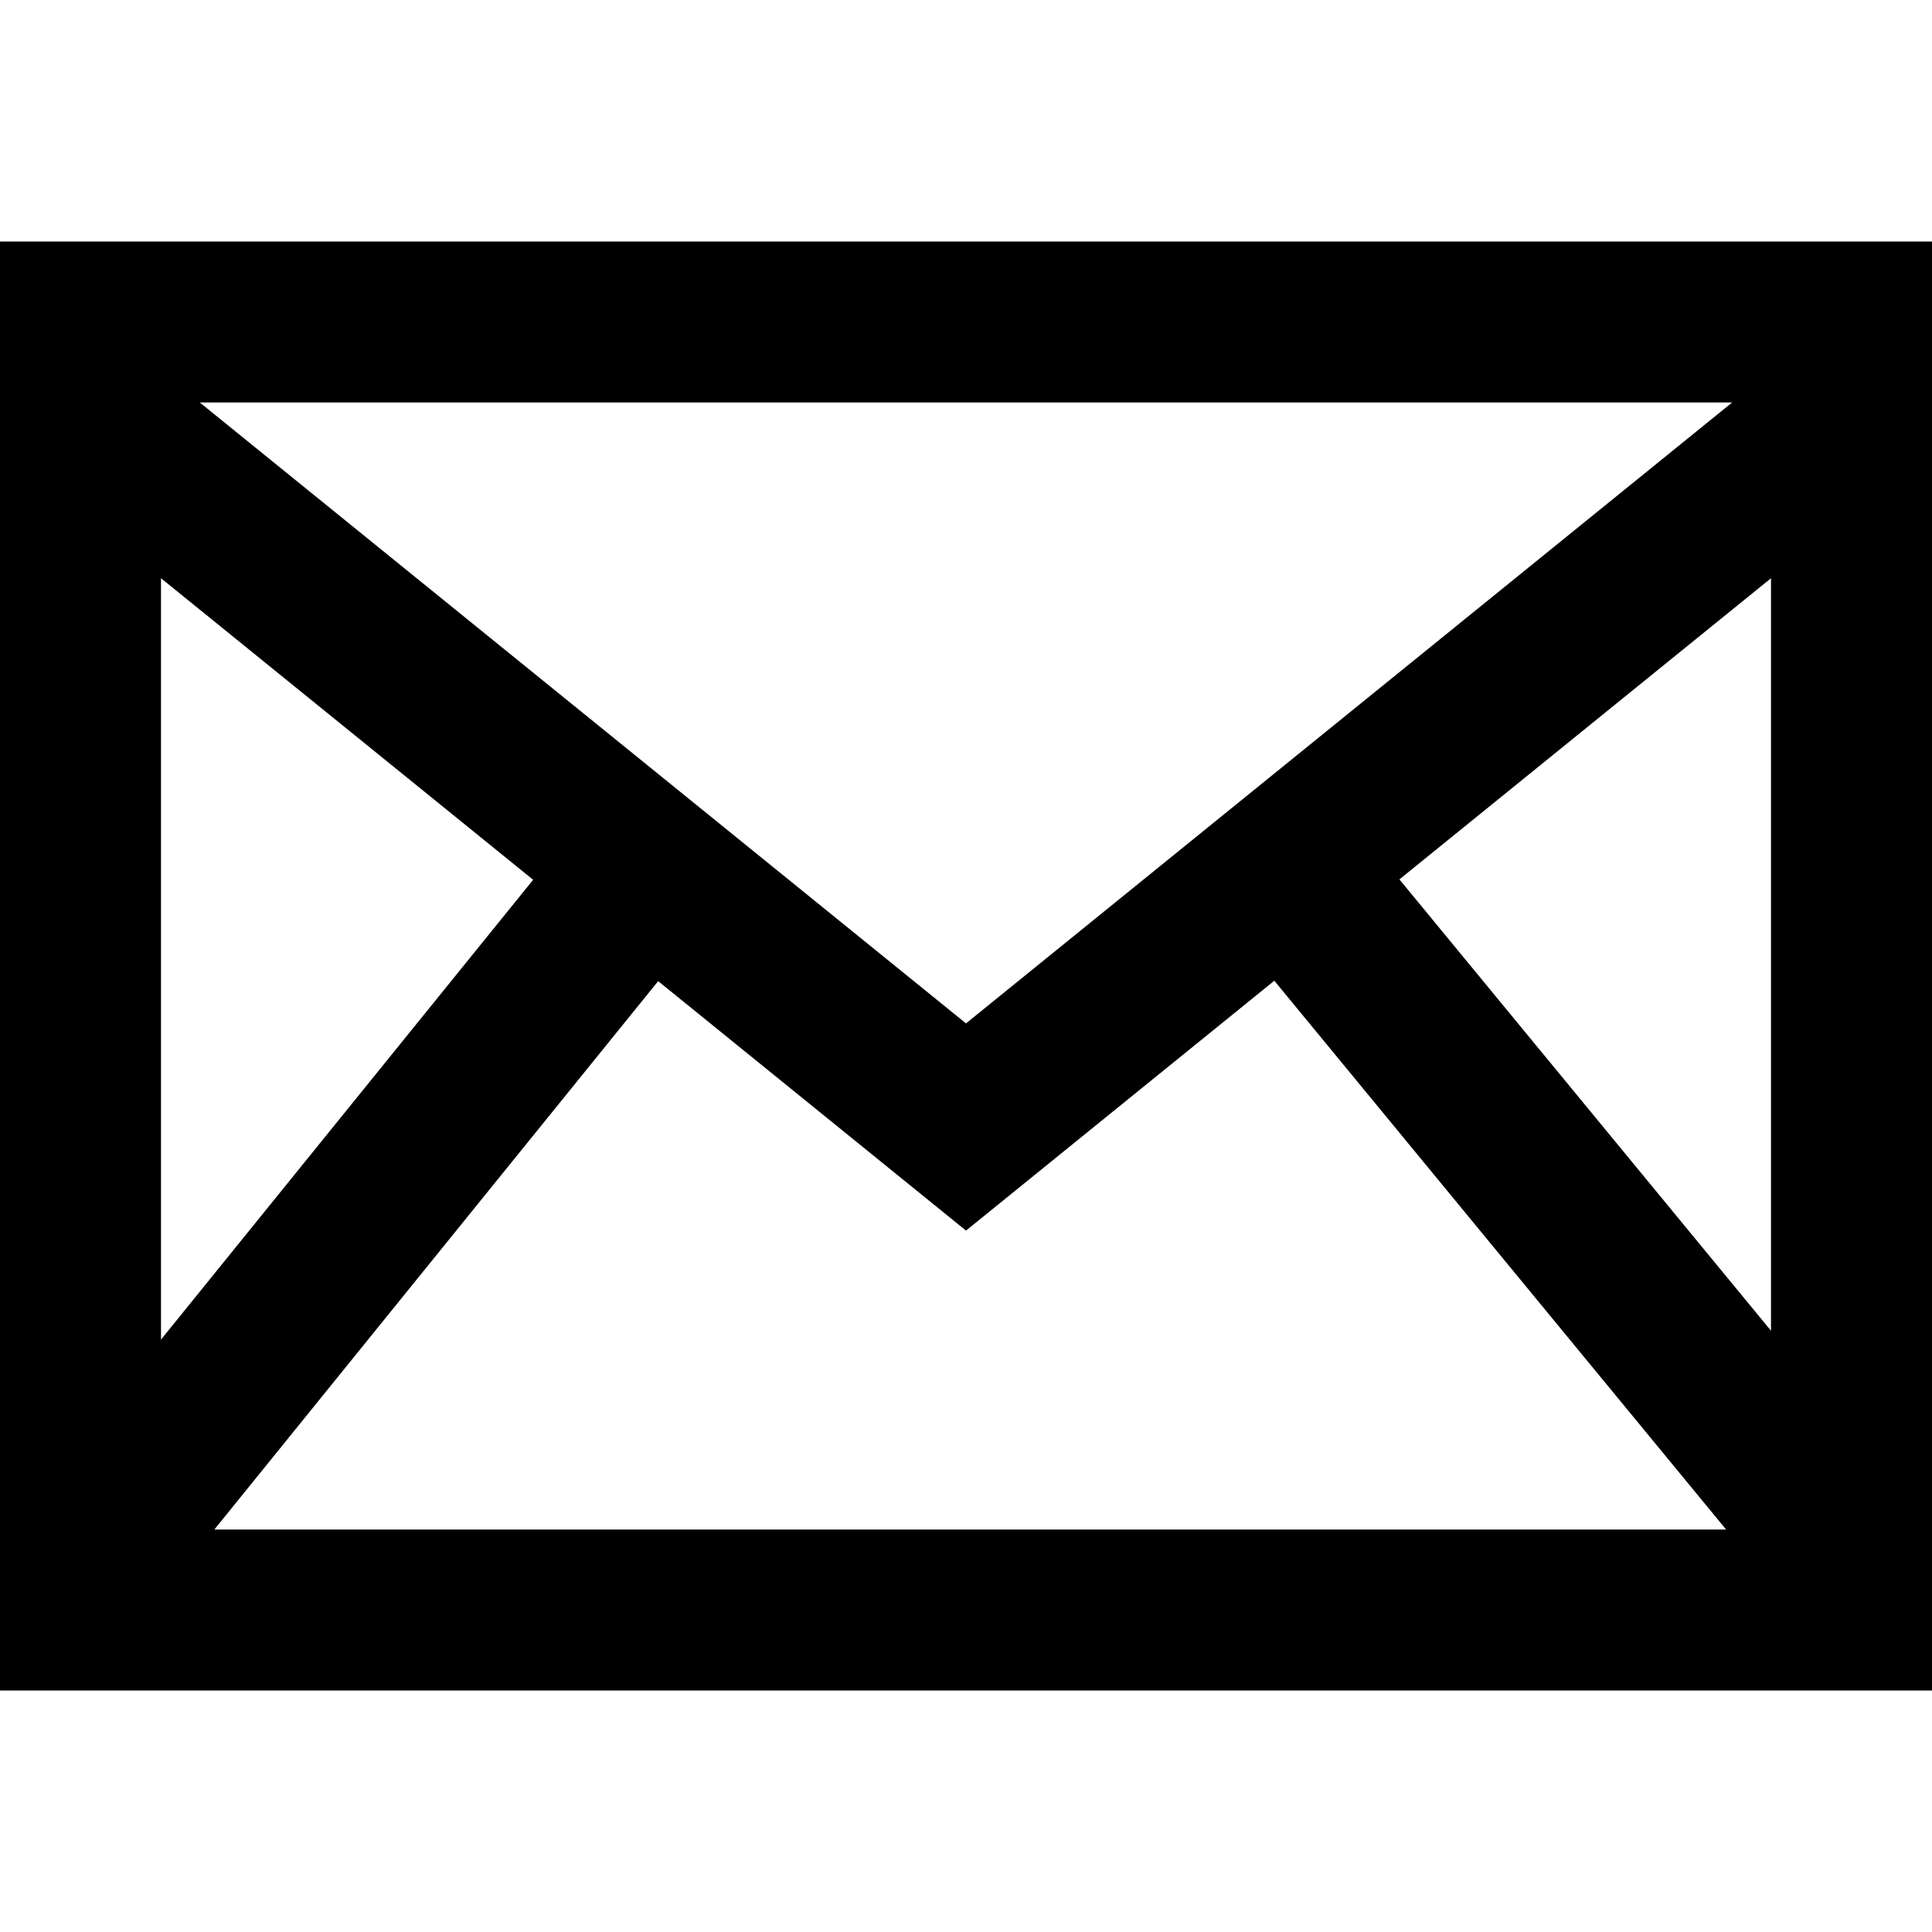
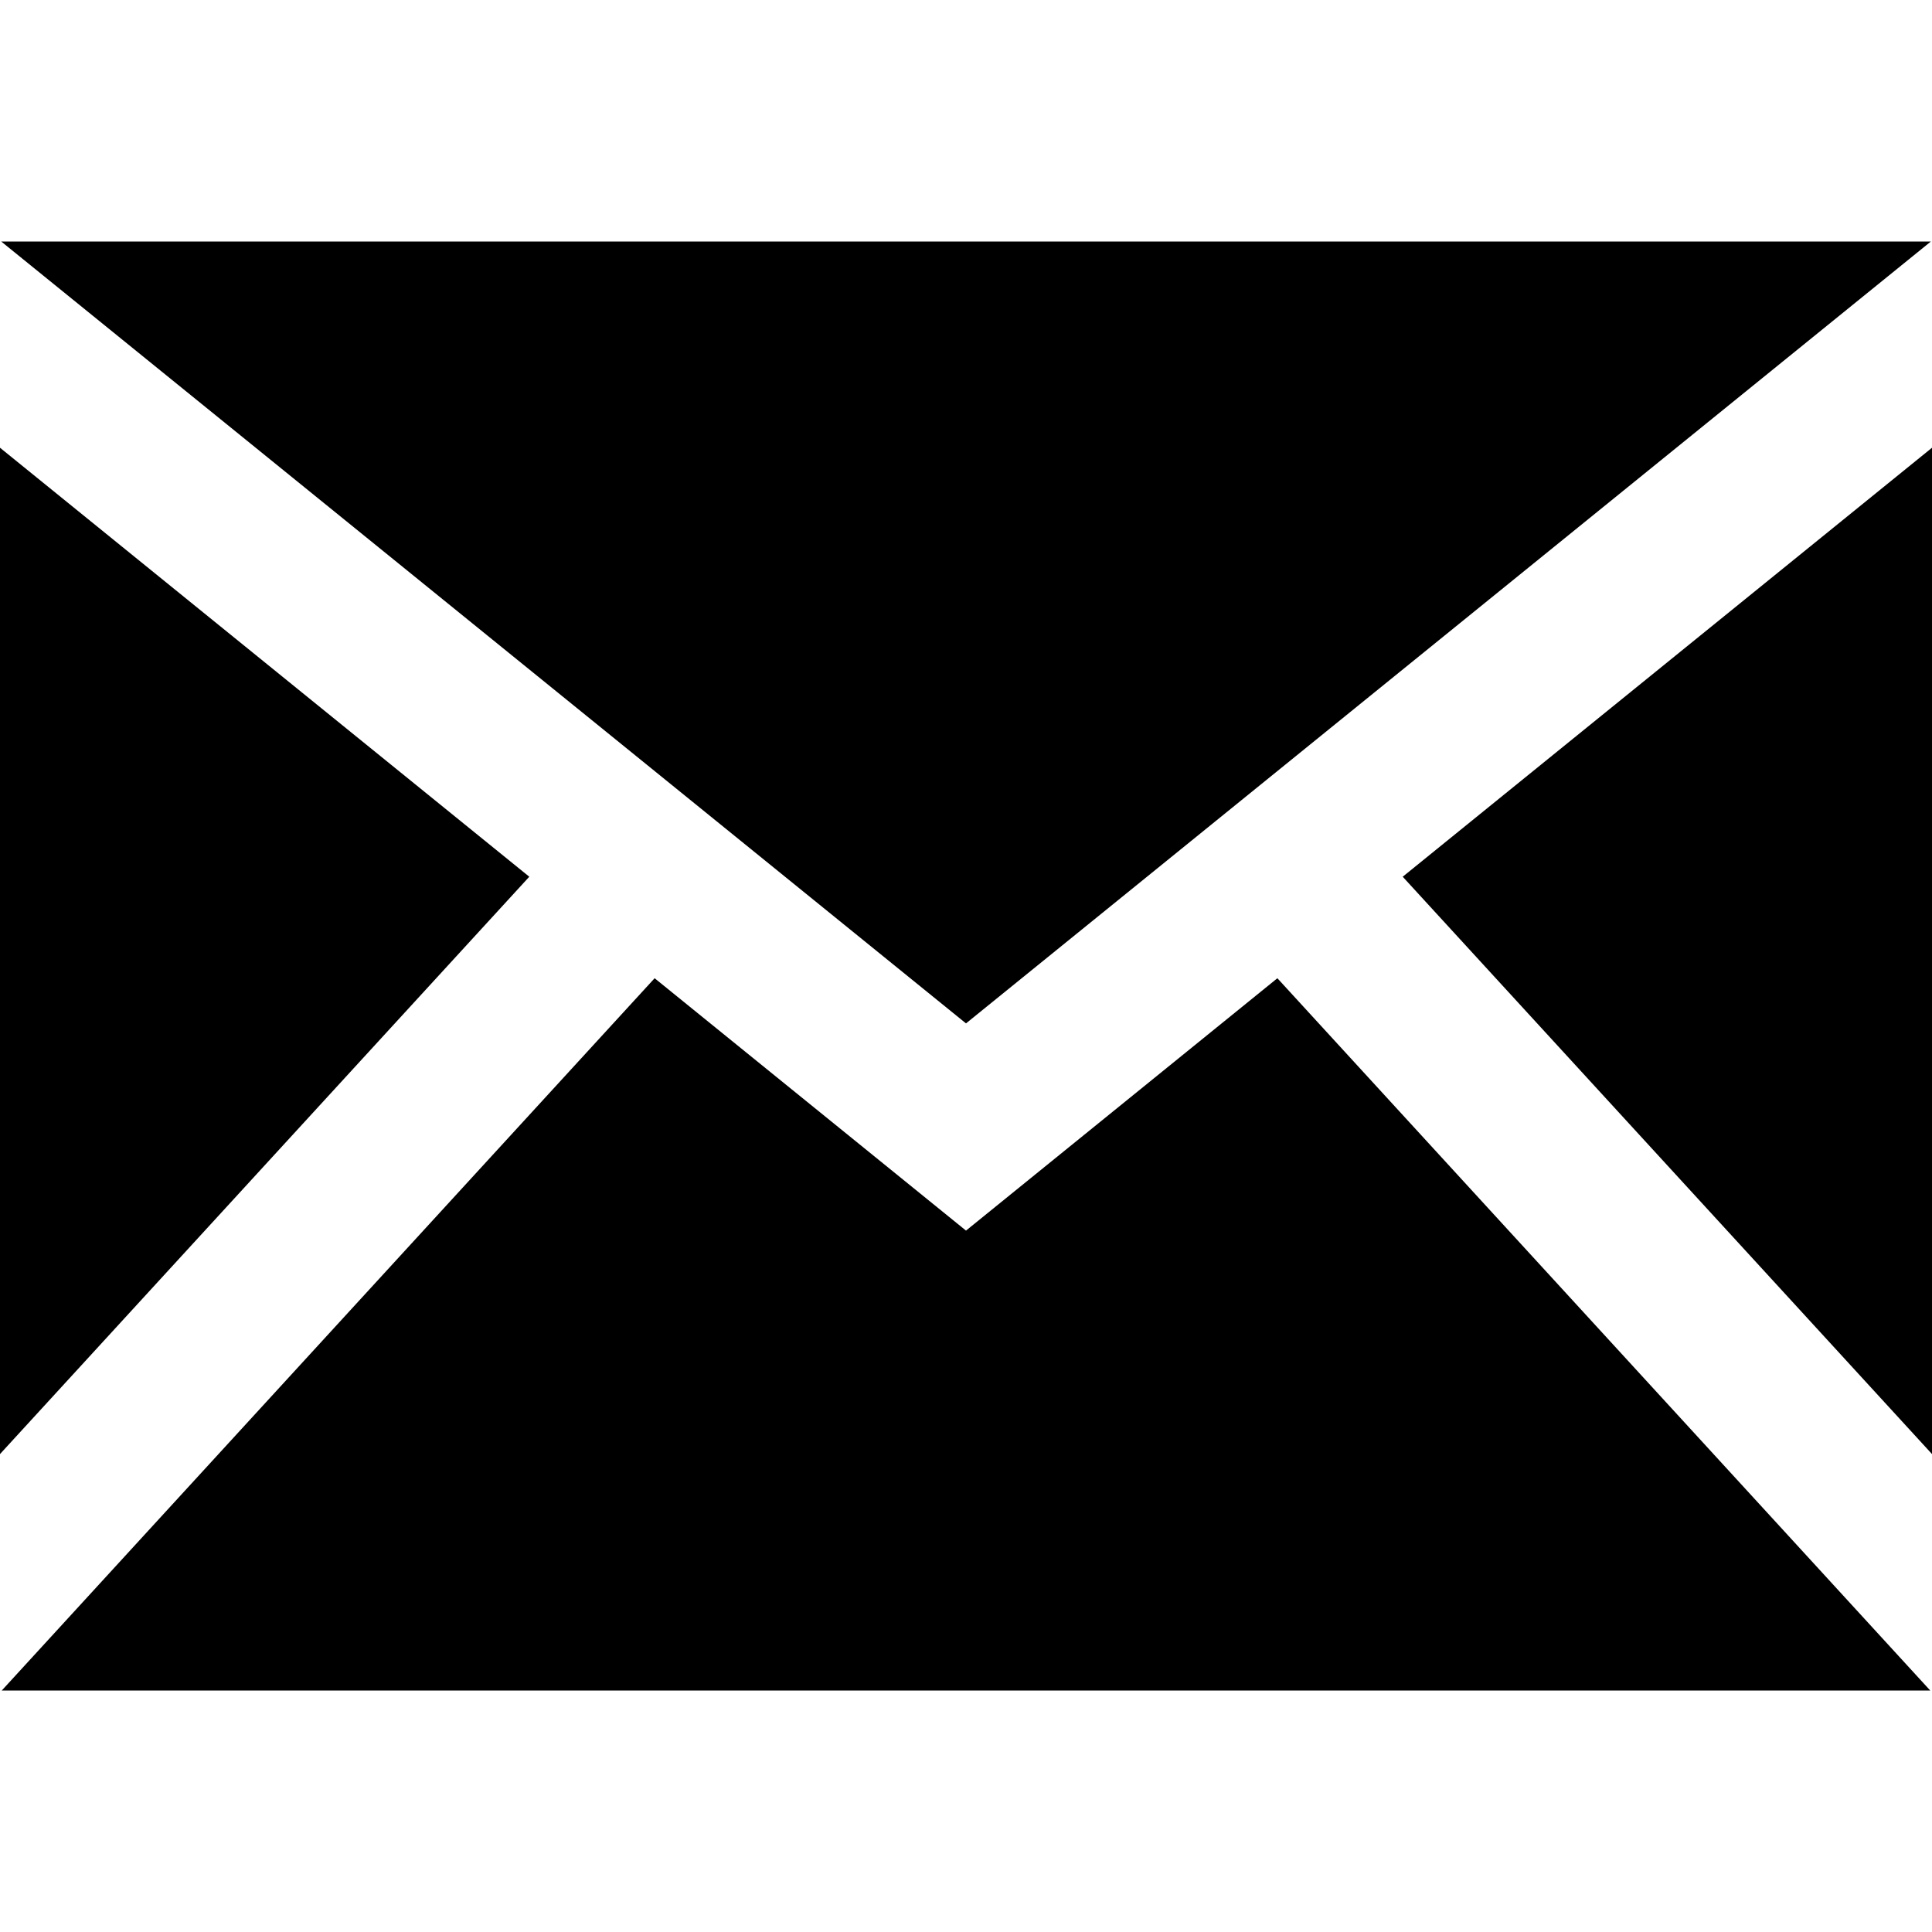
<svg xmlns="http://www.w3.org/2000/svg" width="50" height="50" viewBox="0 0 24 24">
-   <path d="M0 3v18h24v-18h-24zm6.623 7.929l-4.623 5.712v-9.458l4.623 3.746zm-4.141-5.929h19.035l-9.517 7.713-9.518-7.713zm5.694 7.188l3.824 3.099 3.83-3.104 5.612 6.817h-18.779l5.513-6.812zm9.208-1.264l4.616-3.741v9.348l-4.616-5.607z" />
+   <path d="M12 12.713l-11.985-9.713h23.971l-11.986 9.713zm-5.425-1.822l-6.575-5.329v12.501l6.575-7.172zm10.85 0l6.575 7.172v-12.501l-6.575 5.329zm-1.557 1.261l-3.868 3.135-3.868-3.135-8.11 8.848h23.956l-8.11-8.848z" />
</svg>
